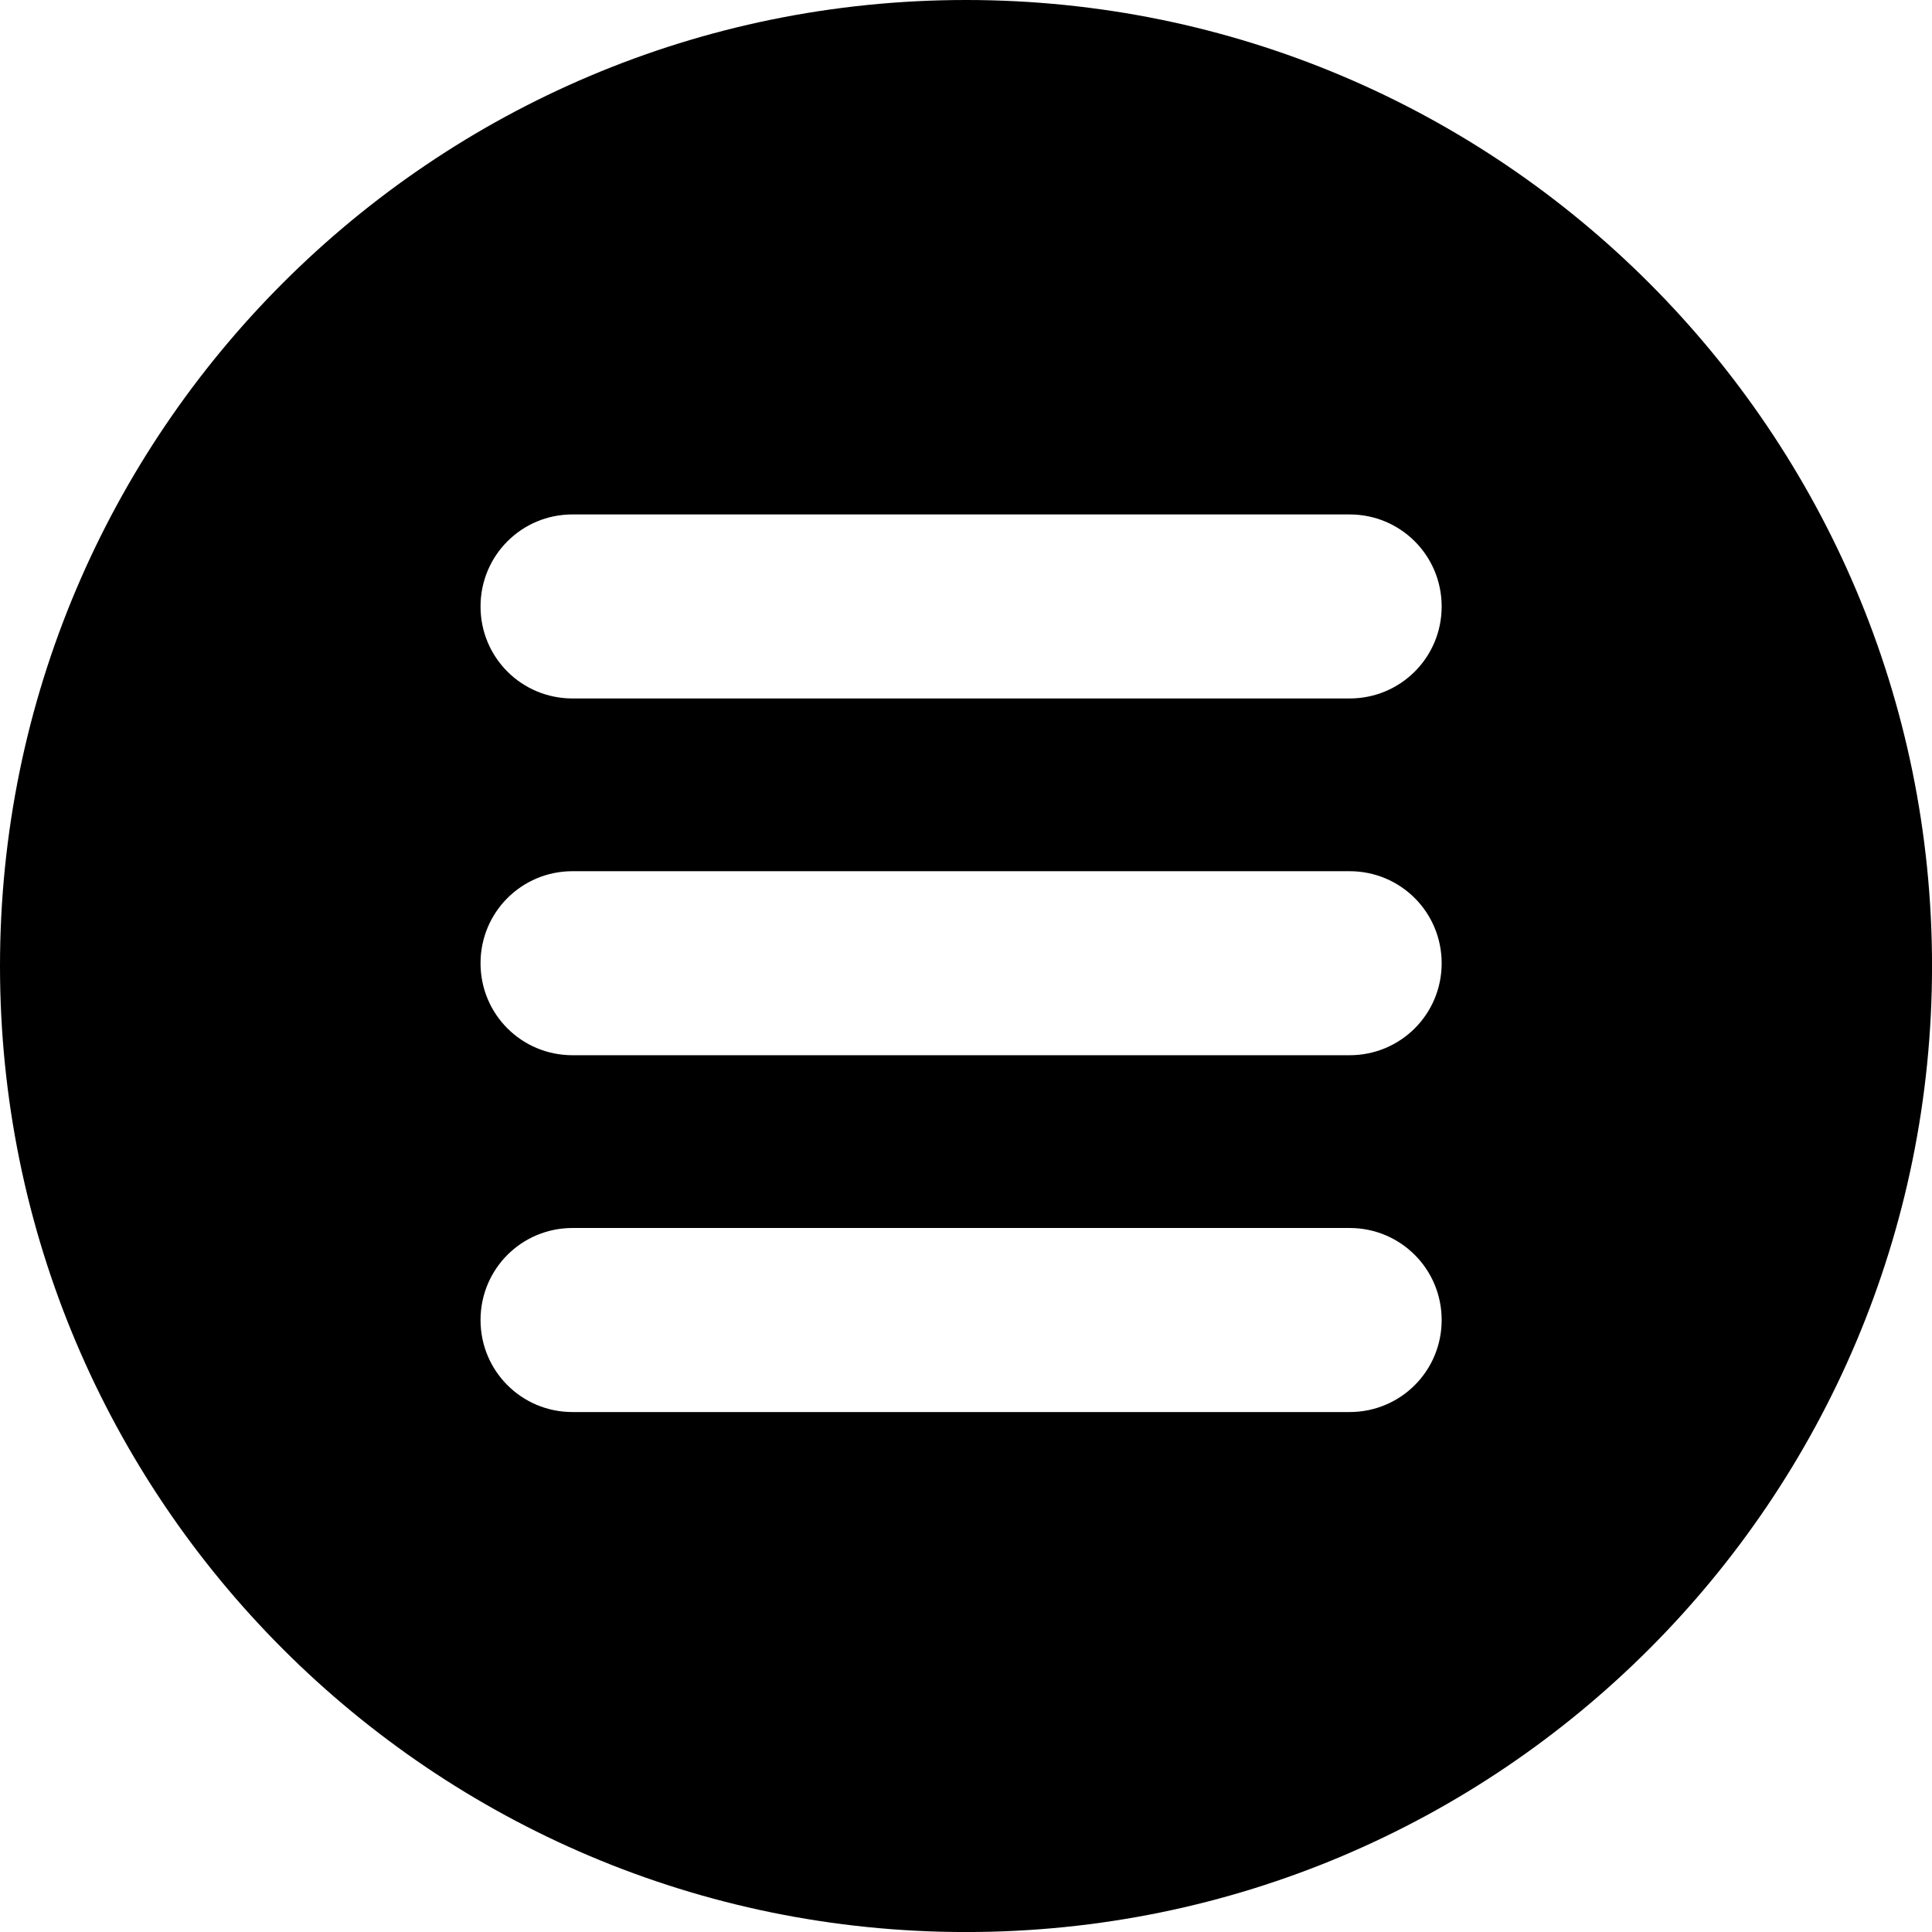
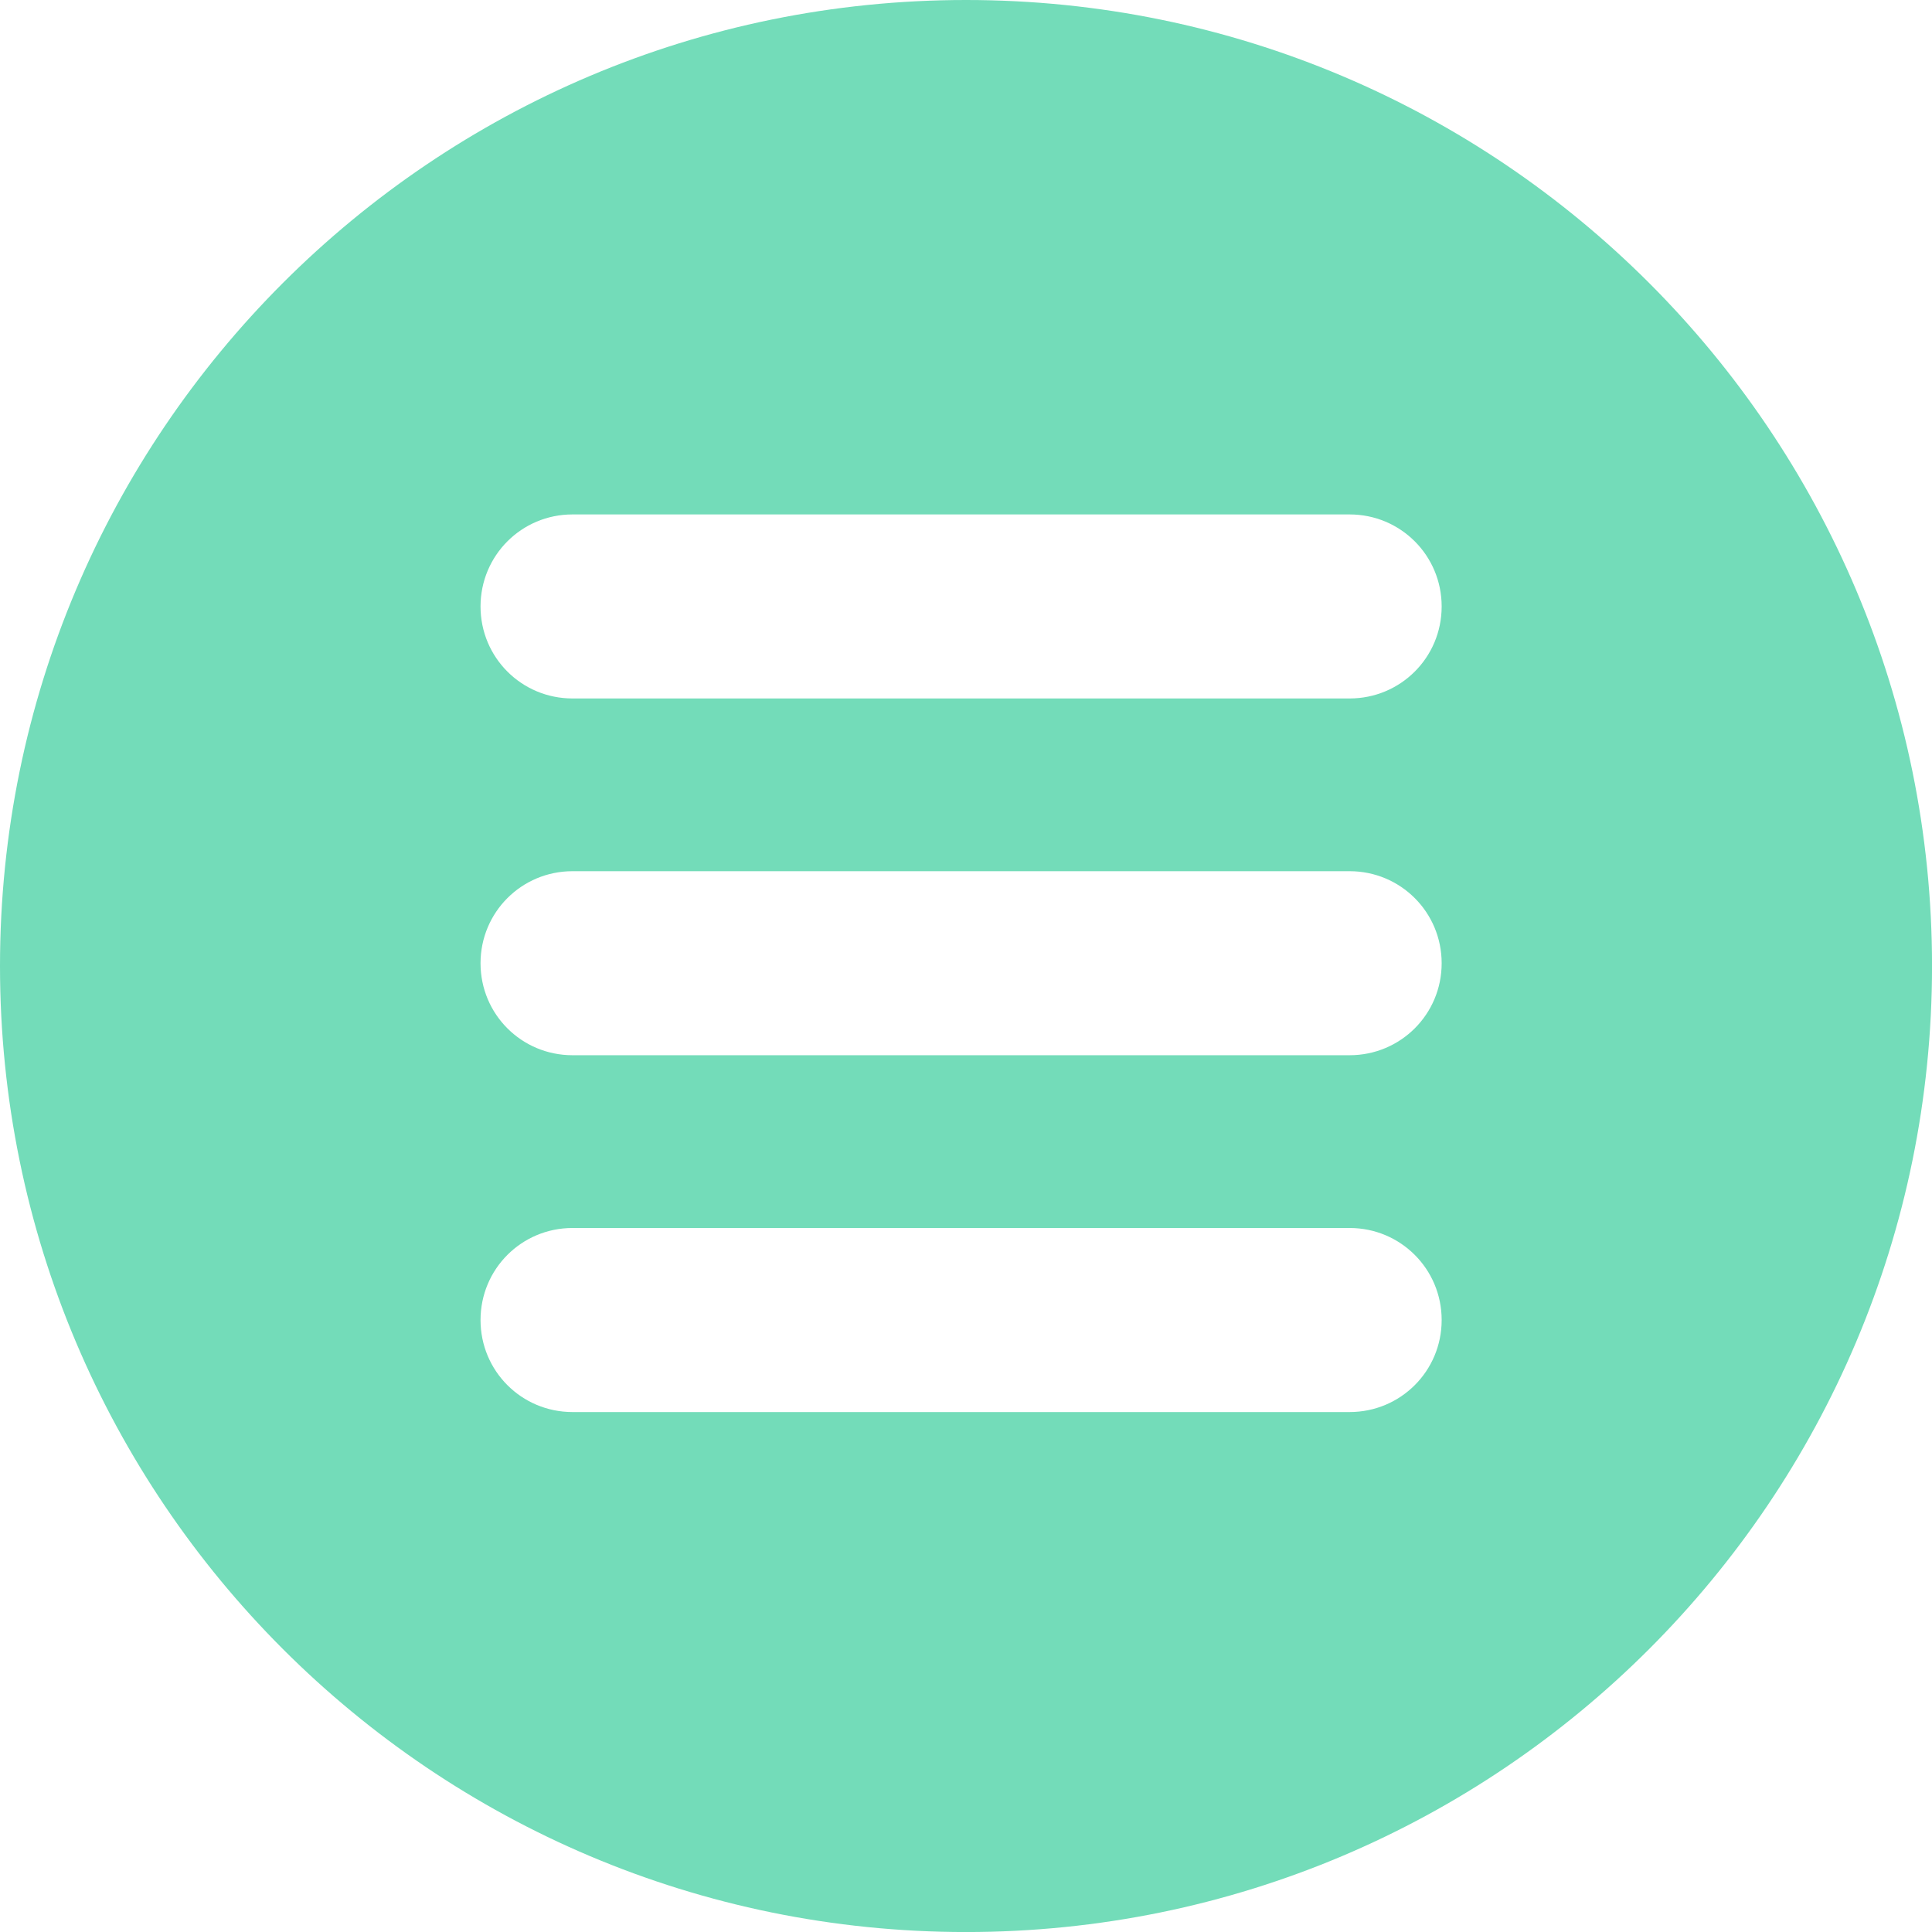
<svg xmlns="http://www.w3.org/2000/svg" width="64" height="64" viewBox="0 0 16.933 16.933" version="1.1" id="svg8">
  <defs id="defs2" />
  <g id="layer1">
-     <path id="path833" style="fill:#000000;stroke-width:0.843;stroke-miterlimit:4;stroke-dasharray:none" d="M 32 0 A 32 32 0 0 0 0 32 A 32 32 0 0 0 32 64 A 32 32 0 0 0 64 32 A 32 32 0 0 0 32 0 z M 18.965 17.041 L 44.707 17.041 C 46.396 17.041 47.756 18.401 47.756 20.09 C 47.756 21.779 46.396 23.137 44.707 23.137 L 18.965 23.137 C 17.276 23.137 15.918 21.779 15.918 20.09 C 15.918 18.401 17.276 17.041 18.965 17.041 z M 18.965 28.859 L 44.707 28.859 C 46.396 28.859 47.756 30.219 47.756 31.908 C 47.756 33.597 46.396 34.955 44.707 34.955 L 18.965 34.955 C 17.276 34.955 15.918 33.597 15.918 31.908 C 15.918 30.219 17.276 28.859 18.965 28.859 z M 18.965 40.678 L 44.707 40.678 C 46.396 40.678 47.756 42.038 47.756 43.727 C 47.756 45.415 46.396 46.775 44.707 46.775 L 18.965 46.775 C 17.276 46.775 15.918 45.415 15.918 43.727 C 15.918 42.038 17.276 40.678 18.965 40.678 z " transform="scale(0.2645833)" />
+     <path id="path833" style="fill:#73dcb9;stroke-width:0.843;stroke-miterlimit:4;stroke-dasharray:none;fill-opacity:1" d="M 32 0 A 32 32 0 0 0 0 32 A 32 32 0 0 0 32 64 A 32 32 0 0 0 64 32 A 32 32 0 0 0 32 0 z M 18.965 17.041 L 44.707 17.041 C 46.396 17.041 47.756 18.401 47.756 20.09 C 47.756 21.779 46.396 23.137 44.707 23.137 L 18.965 23.137 C 17.276 23.137 15.918 21.779 15.918 20.09 C 15.918 18.401 17.276 17.041 18.965 17.041 z M 18.965 28.859 L 44.707 28.859 C 46.396 28.859 47.756 30.219 47.756 31.908 C 47.756 33.597 46.396 34.955 44.707 34.955 L 18.965 34.955 C 17.276 34.955 15.918 33.597 15.918 31.908 C 15.918 30.219 17.276 28.859 18.965 28.859 z M 18.965 40.678 L 44.707 40.678 C 46.396 40.678 47.756 42.038 47.756 43.727 C 47.756 45.415 46.396 46.775 44.707 46.775 L 18.965 46.775 C 17.276 46.775 15.918 45.415 15.918 43.727 C 15.918 42.038 17.276 40.678 18.965 40.678 z " transform="scale(0.2645833)" />
  </g>
</svg>
